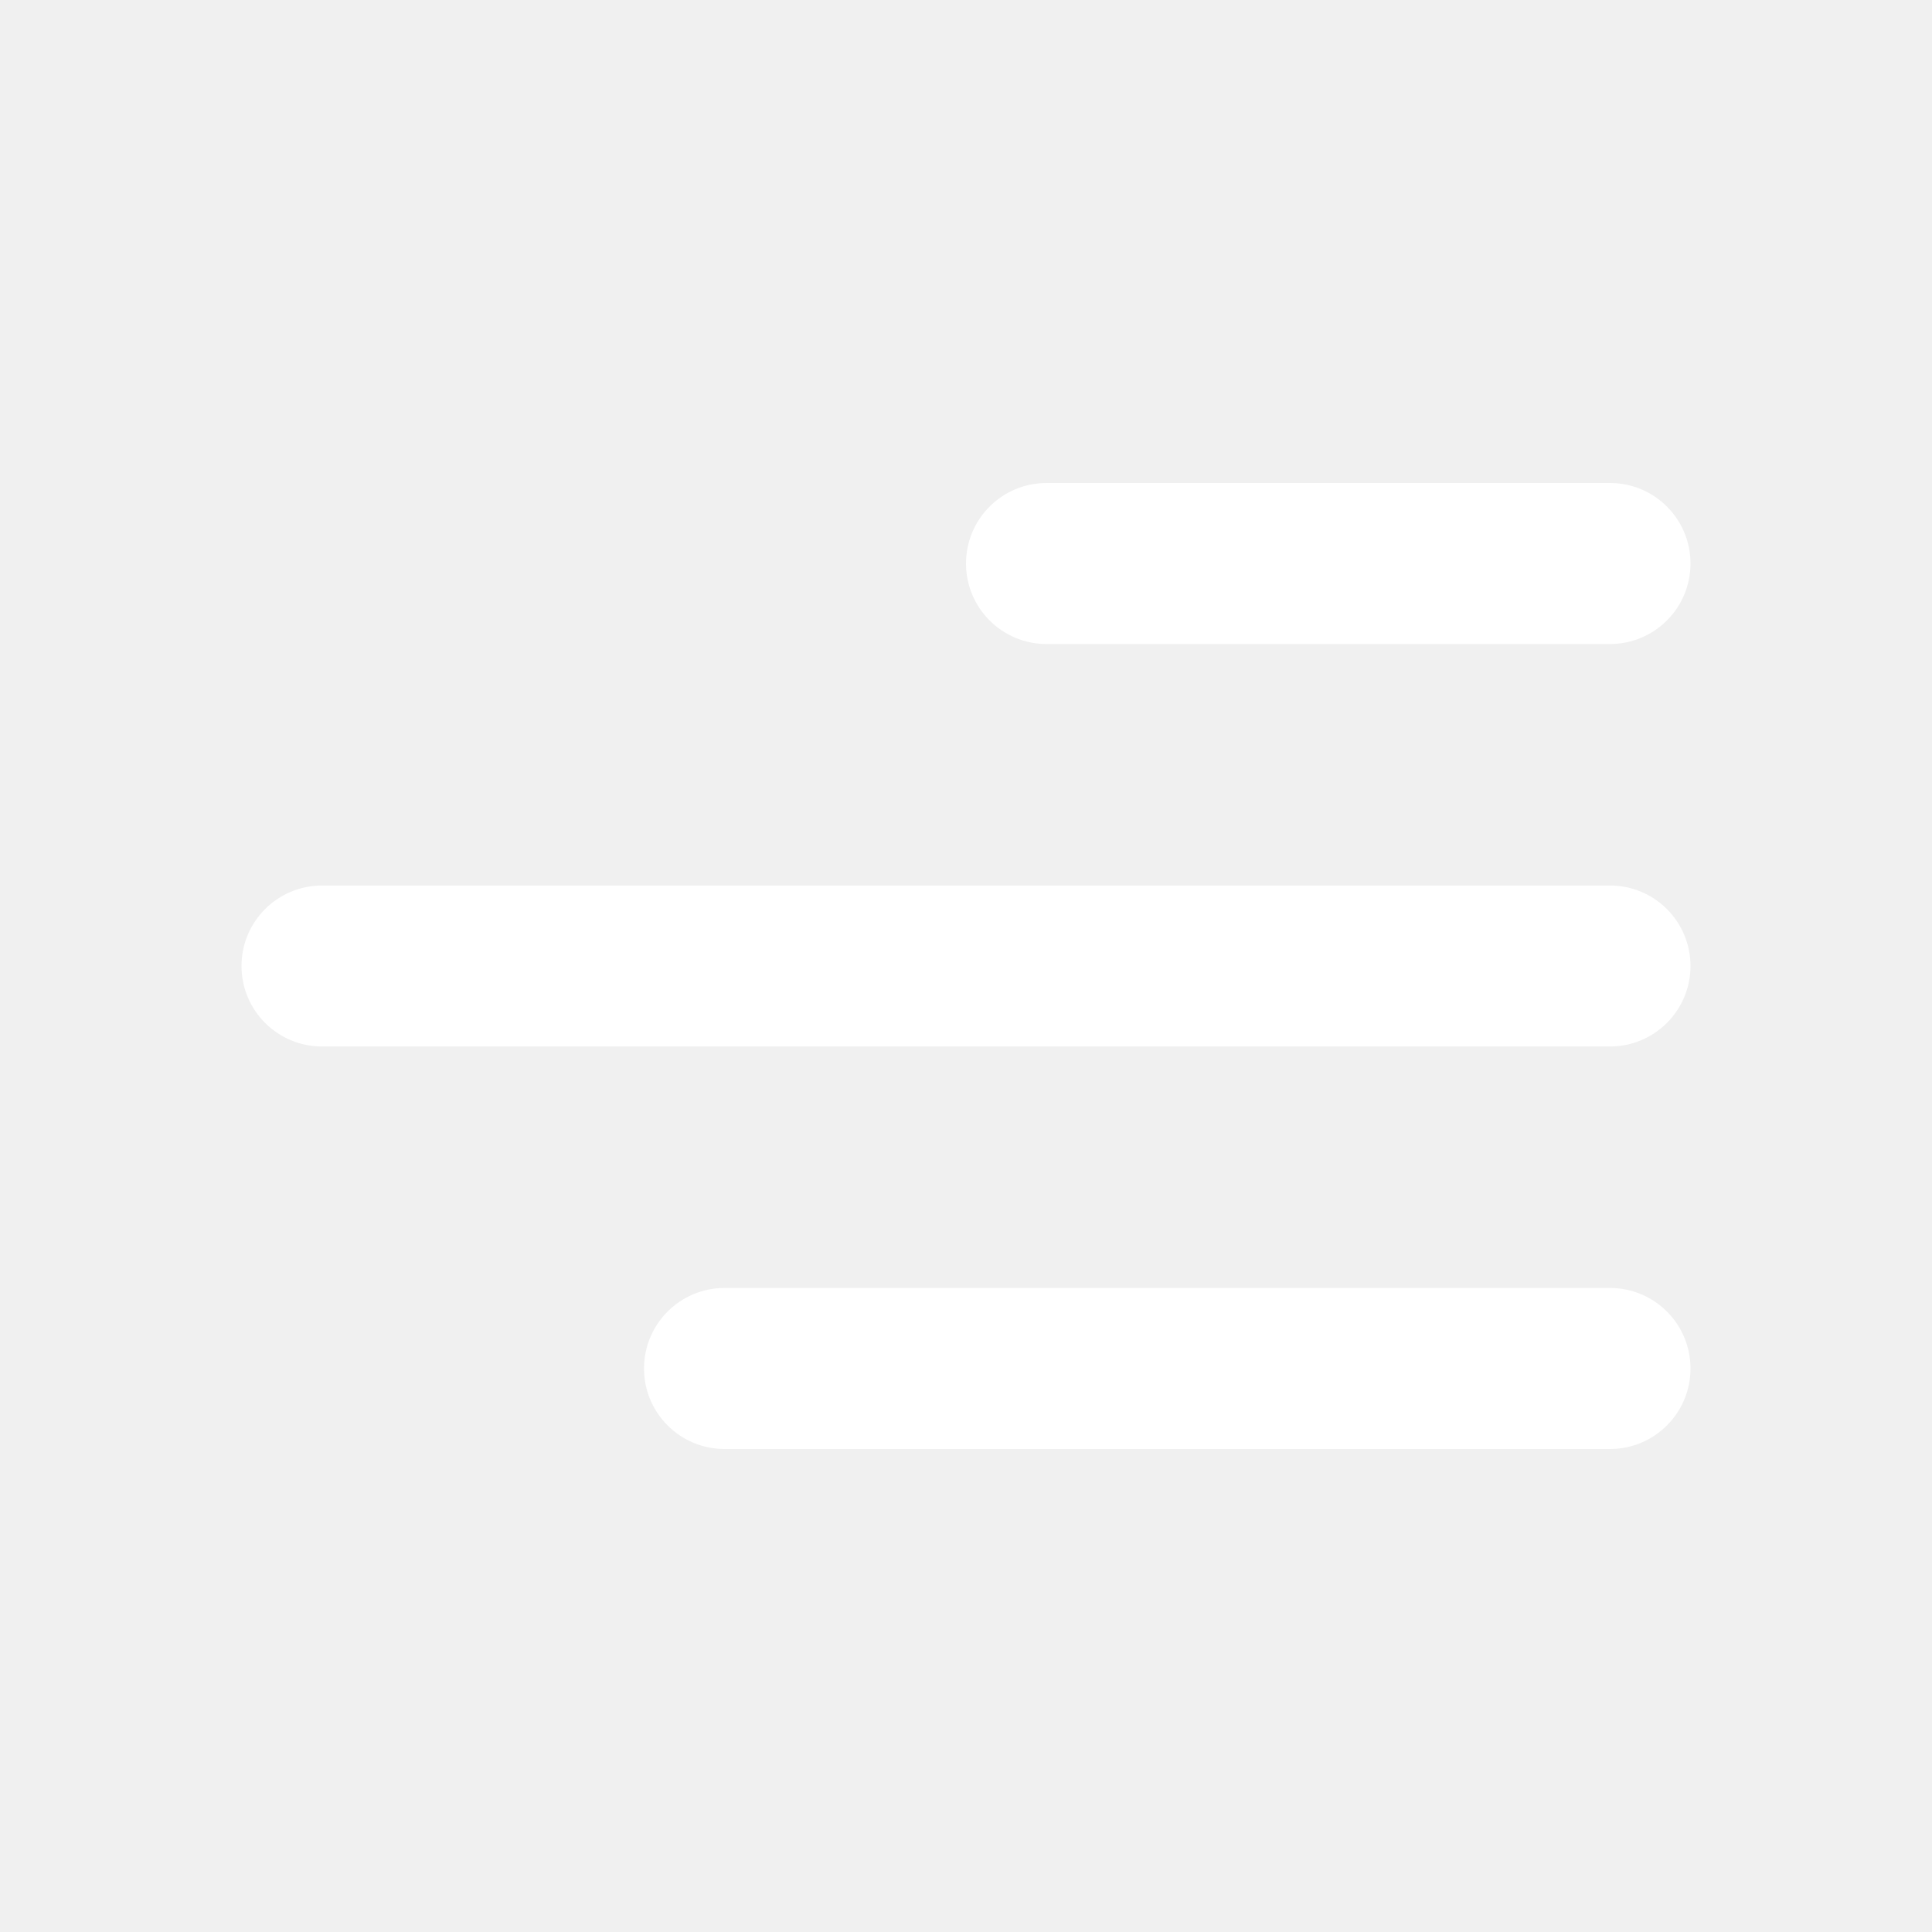
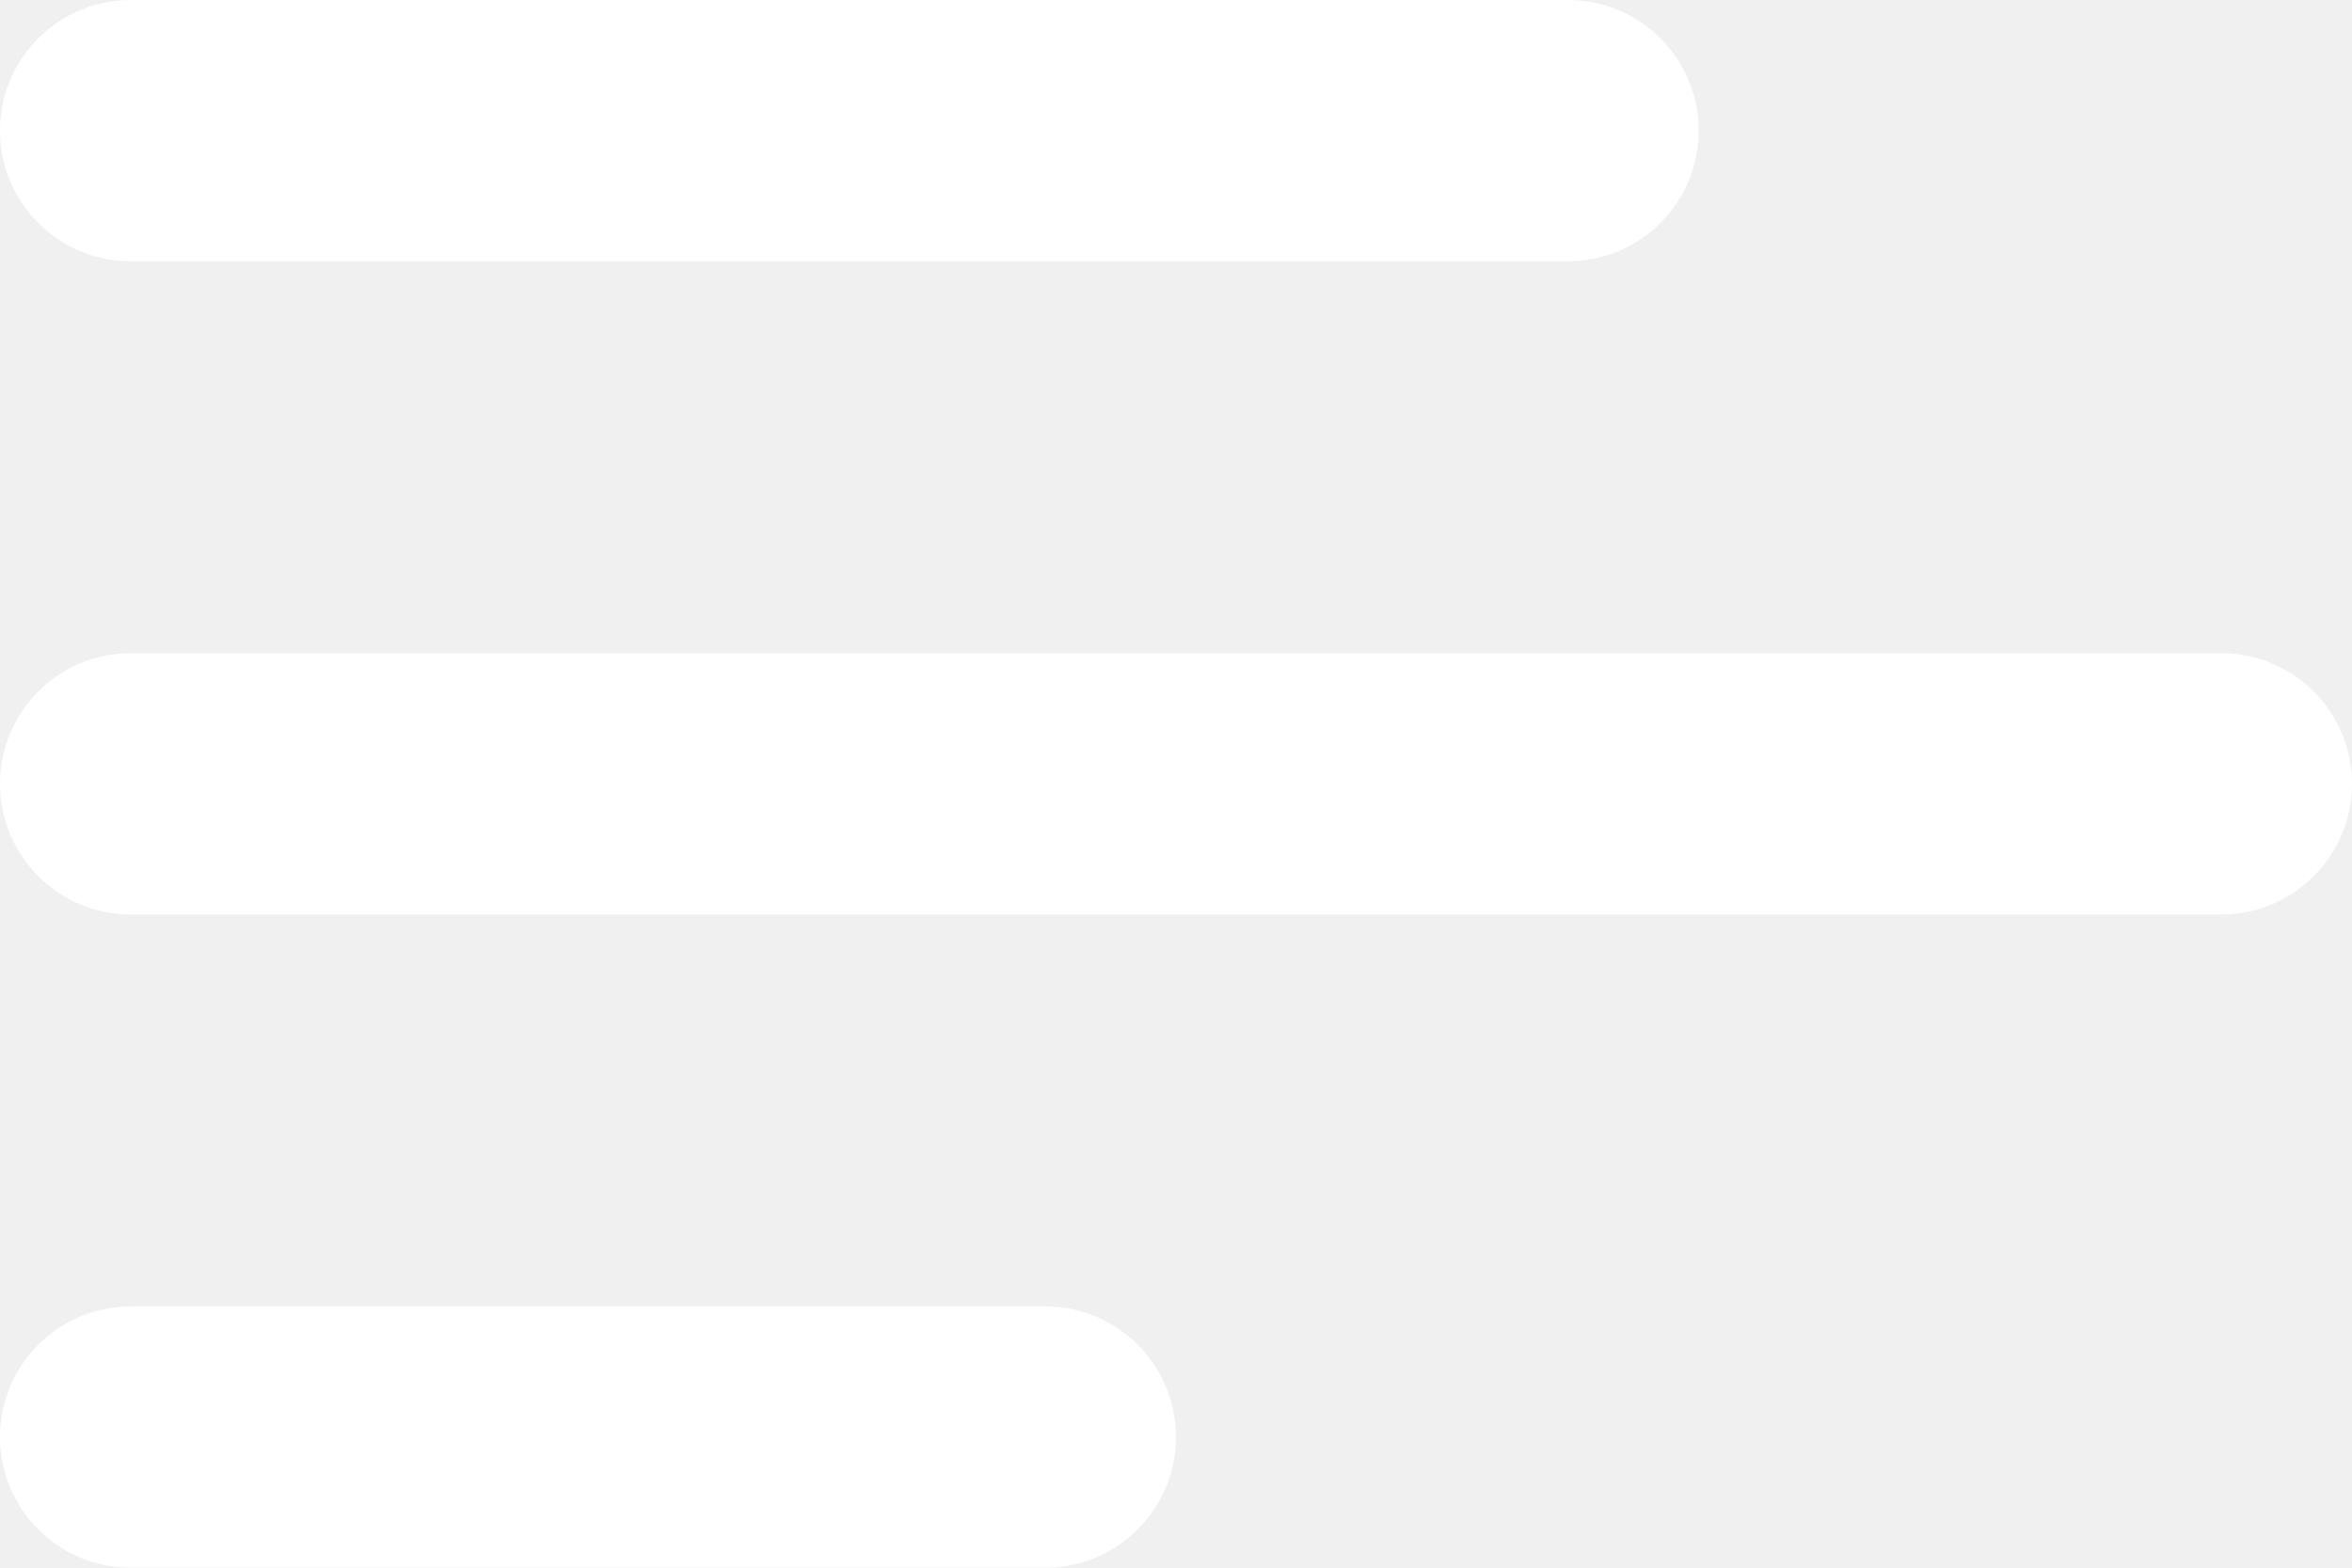
- <svg xmlns="http://www.w3.org/2000/svg" width="32" height="32" viewBox="0 0 32 32" fill="none">
-   <g clip-path="url(#clip0_102_51)">
-     <path d="M28 9.333C28 8.597 27.403 8 26.667 8L17.333 8C16.597 8 16 8.597 16 9.333V9.333C16 10.07 16.597 10.667 17.333 10.667L26.667 10.667C27.403 10.667 28 10.07 28 9.333V9.333ZM28 16C28 15.264 27.403 14.667 26.667 14.667L5.333 14.667C4.597 14.667 4 15.264 4 16V16C4 16.736 4.597 17.333 5.333 17.333L26.667 17.333C27.403 17.333 28 16.736 28 16V16ZM26.667 24C27.403 24 28 23.403 28 22.667V22.667C28 21.93 27.403 21.333 26.667 21.333L12 21.333C11.264 21.333 10.667 21.93 10.667 22.667V22.667C10.667 23.403 11.264 24 12 24L26.667 24Z" fill="white" />
-   </g>
-   <defs>
-     <clipPath id="clip0_102_51">
-       <rect width="32" height="32" fill="white" transform="translate(32 32) rotate(180)" />
-     </clipPath>
-   </defs>
+ <svg xmlns="http://www.w3.org/2000/svg" width="18" height="12" viewBox="0 0 18 12" fill="none">
+   <path d="M0 11C0 11.552 0.448 12 1 12H8C8.552 12 9 11.552 9 11C9 10.448 8.552 10 8 10H1C0.448 10 0 10.448 0 11ZM0 6C0 6.552 0.448 7 1 7H17C17.552 7 18 6.552 18 6C18 5.448 17.552 5 17 5H1C0.448 5 0 5.448 0 6ZM1 0C0.448 0 0 0.448 0 1C0 1.552 0.448 2 1 2H12C12.552 2 13 1.552 13 1C13 0.448 12.552 0 12 0H1Z" fill="white" />
</svg>
